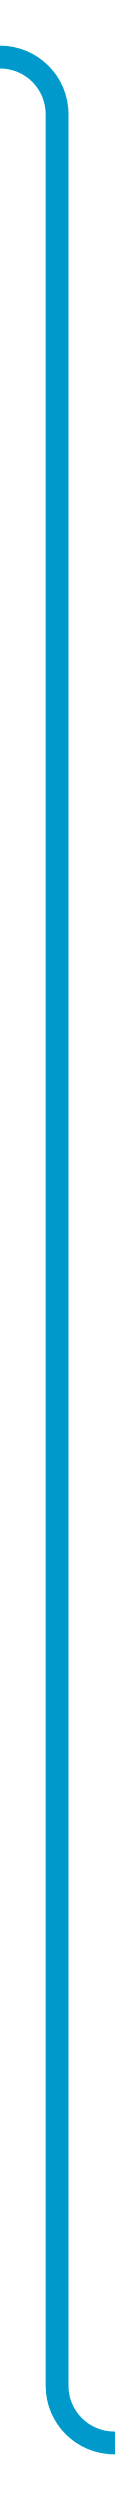
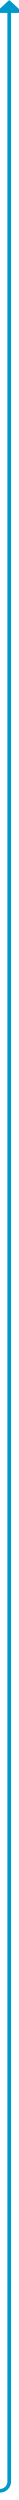
- <svg xmlns="http://www.w3.org/2000/svg" version="1.1" width="10px" height="219px" preserveAspectRatio="xMidYMin meet" viewBox="3141 1984  8 219">
-   <path d="M 3094 1989  L 3140 1989  A 5 5 0 0 1 3145 1994 L 3145 2193  A 5 5 0 0 0 3150 2198 L 3173 2198  " stroke-width="2" stroke="#0099cc" fill="none" />
-   <path d="M 3172 2205.6  L 3179 2198  L 3172 2190.4  L 3172 2205.6  Z " fill-rule="nonzero" fill="#0099cc" stroke="none" />
+ <svg xmlns="http://www.w3.org/2000/svg" version="1.1" width="10px" height="1354px" preserveAspectRatio="xMidYMin meet" viewBox="2473 2544  8 1354">
+   <path d="M 2219 3893  L 2472 3893  A 5 5 0 0 0 2477 3888 L 2477 2550  " stroke-width="2" stroke="#0099cc" fill="none" />
+   <path d="M 2484.6 2551  L 2477 2544  L 2469.4 2551  L 2484.6 2551  Z " fill-rule="nonzero" fill="#0099cc" stroke="none" />
</svg>
